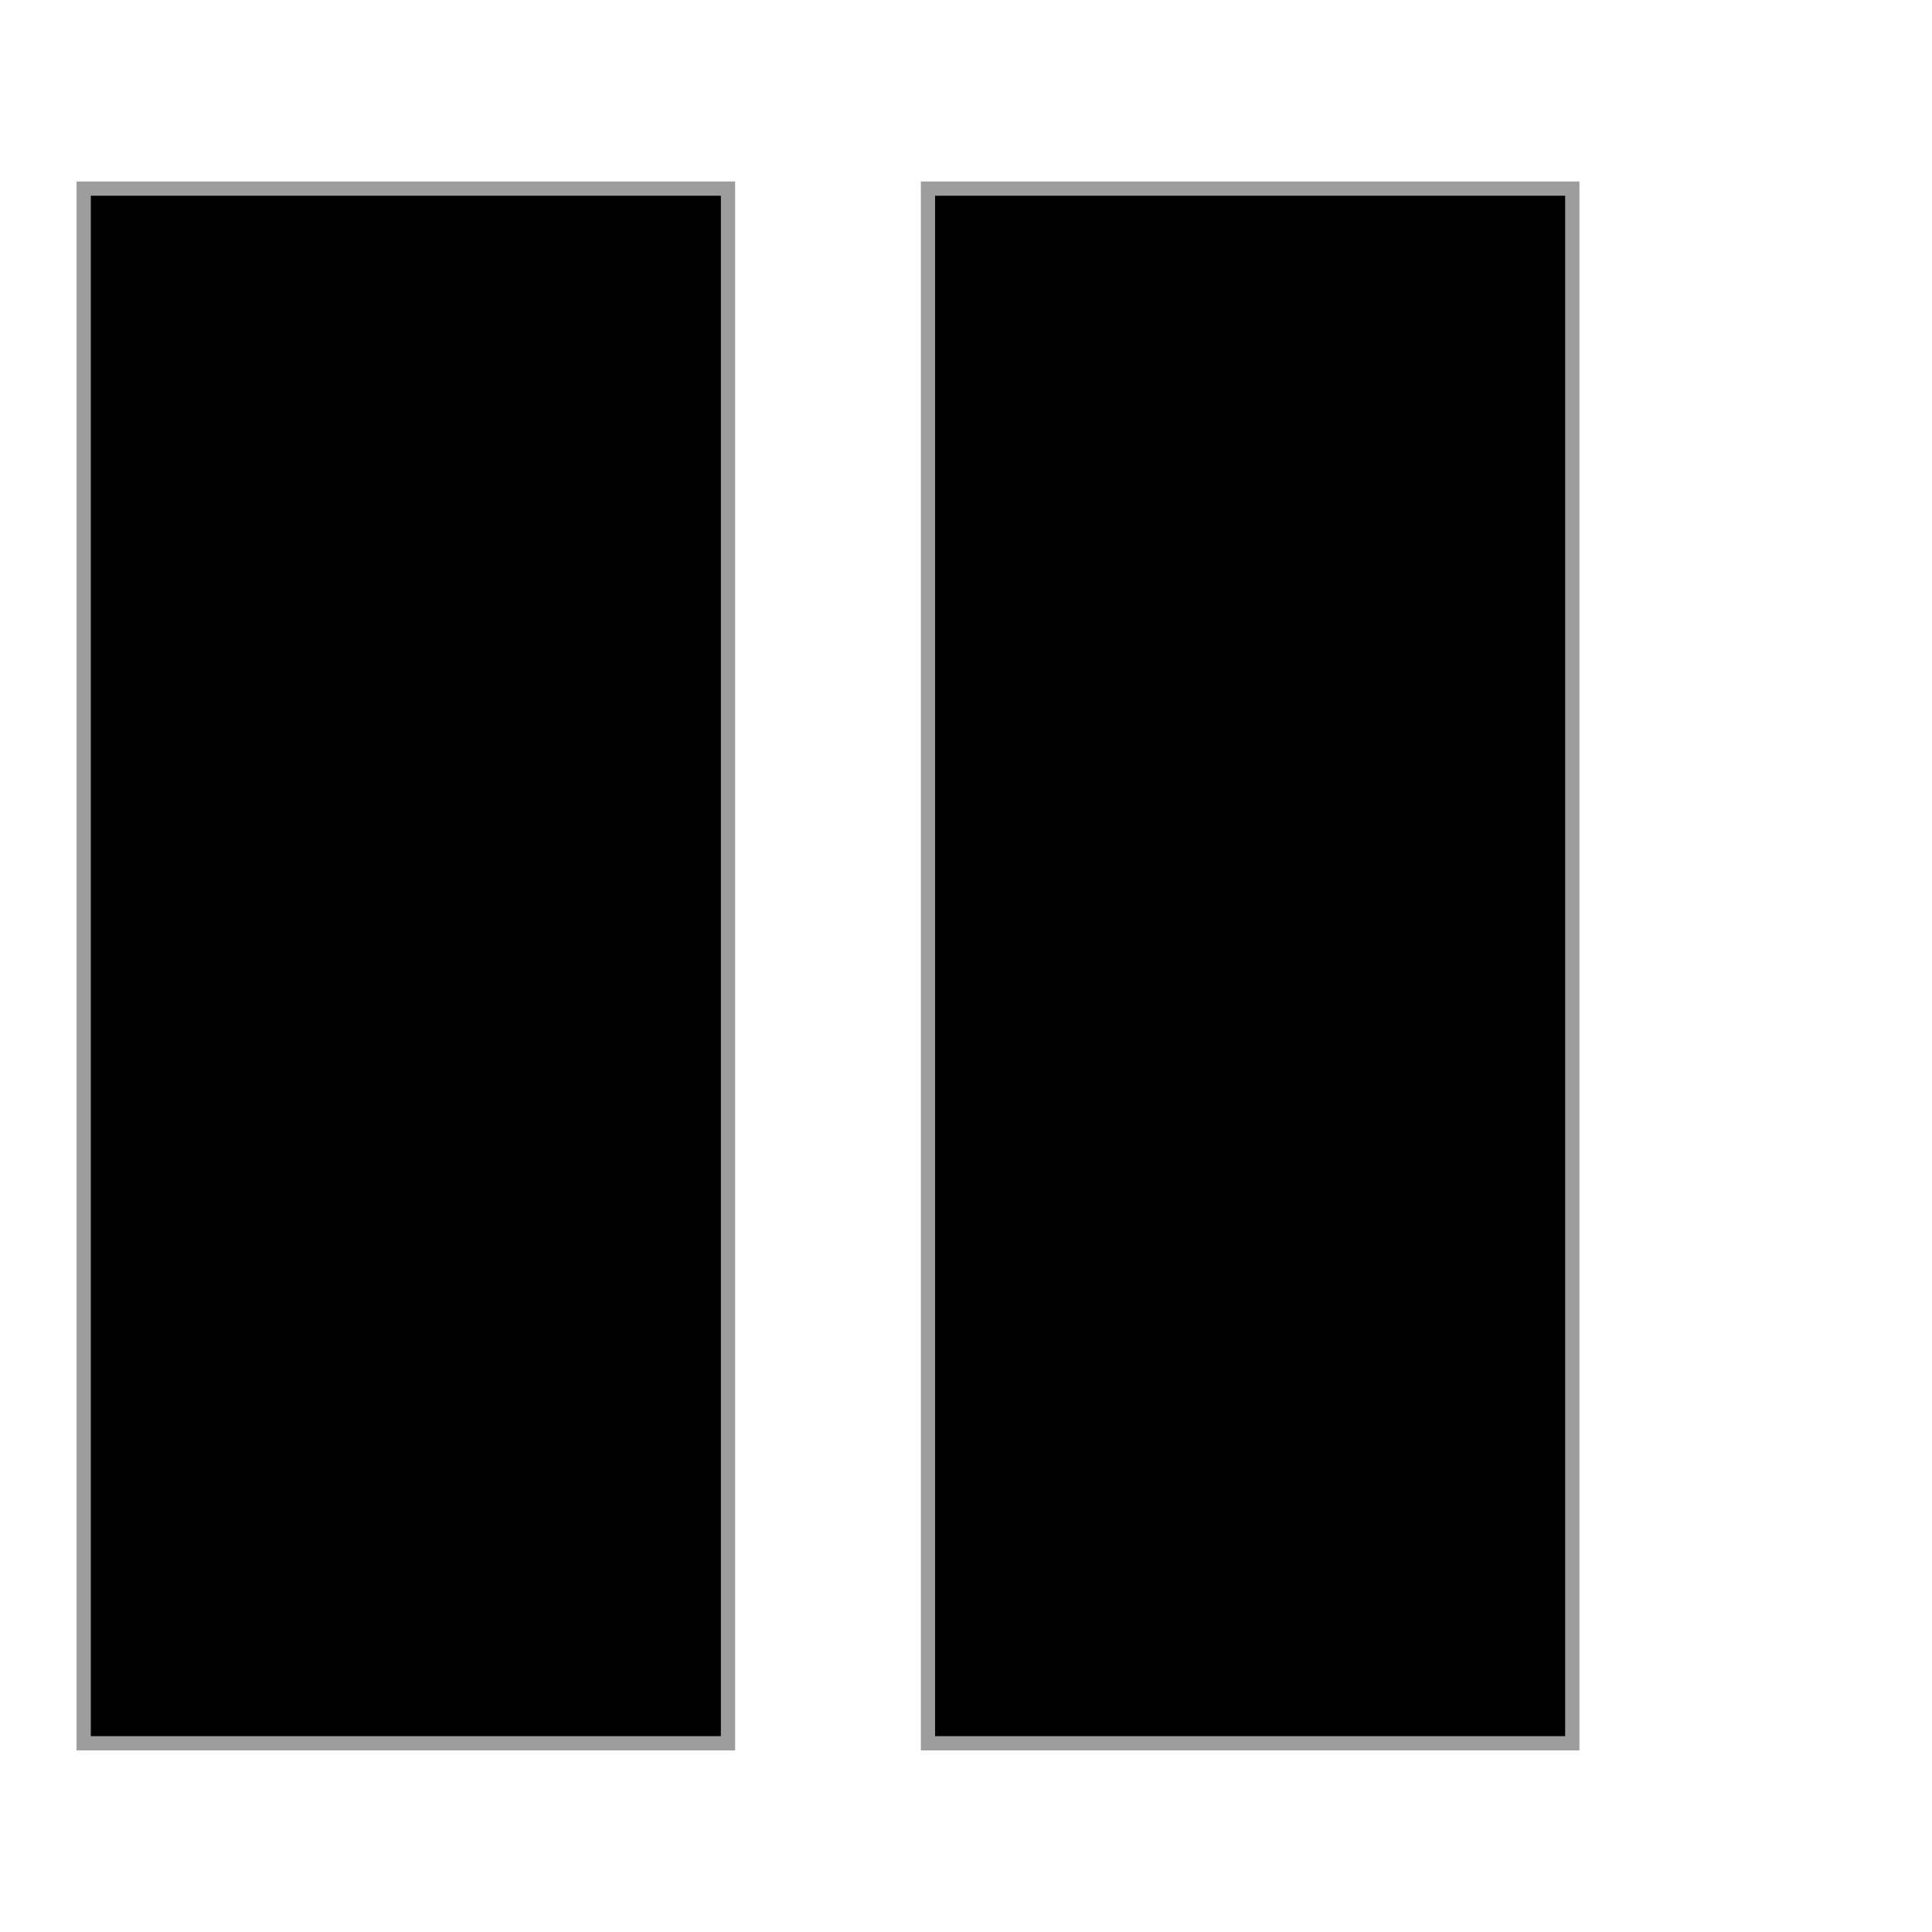
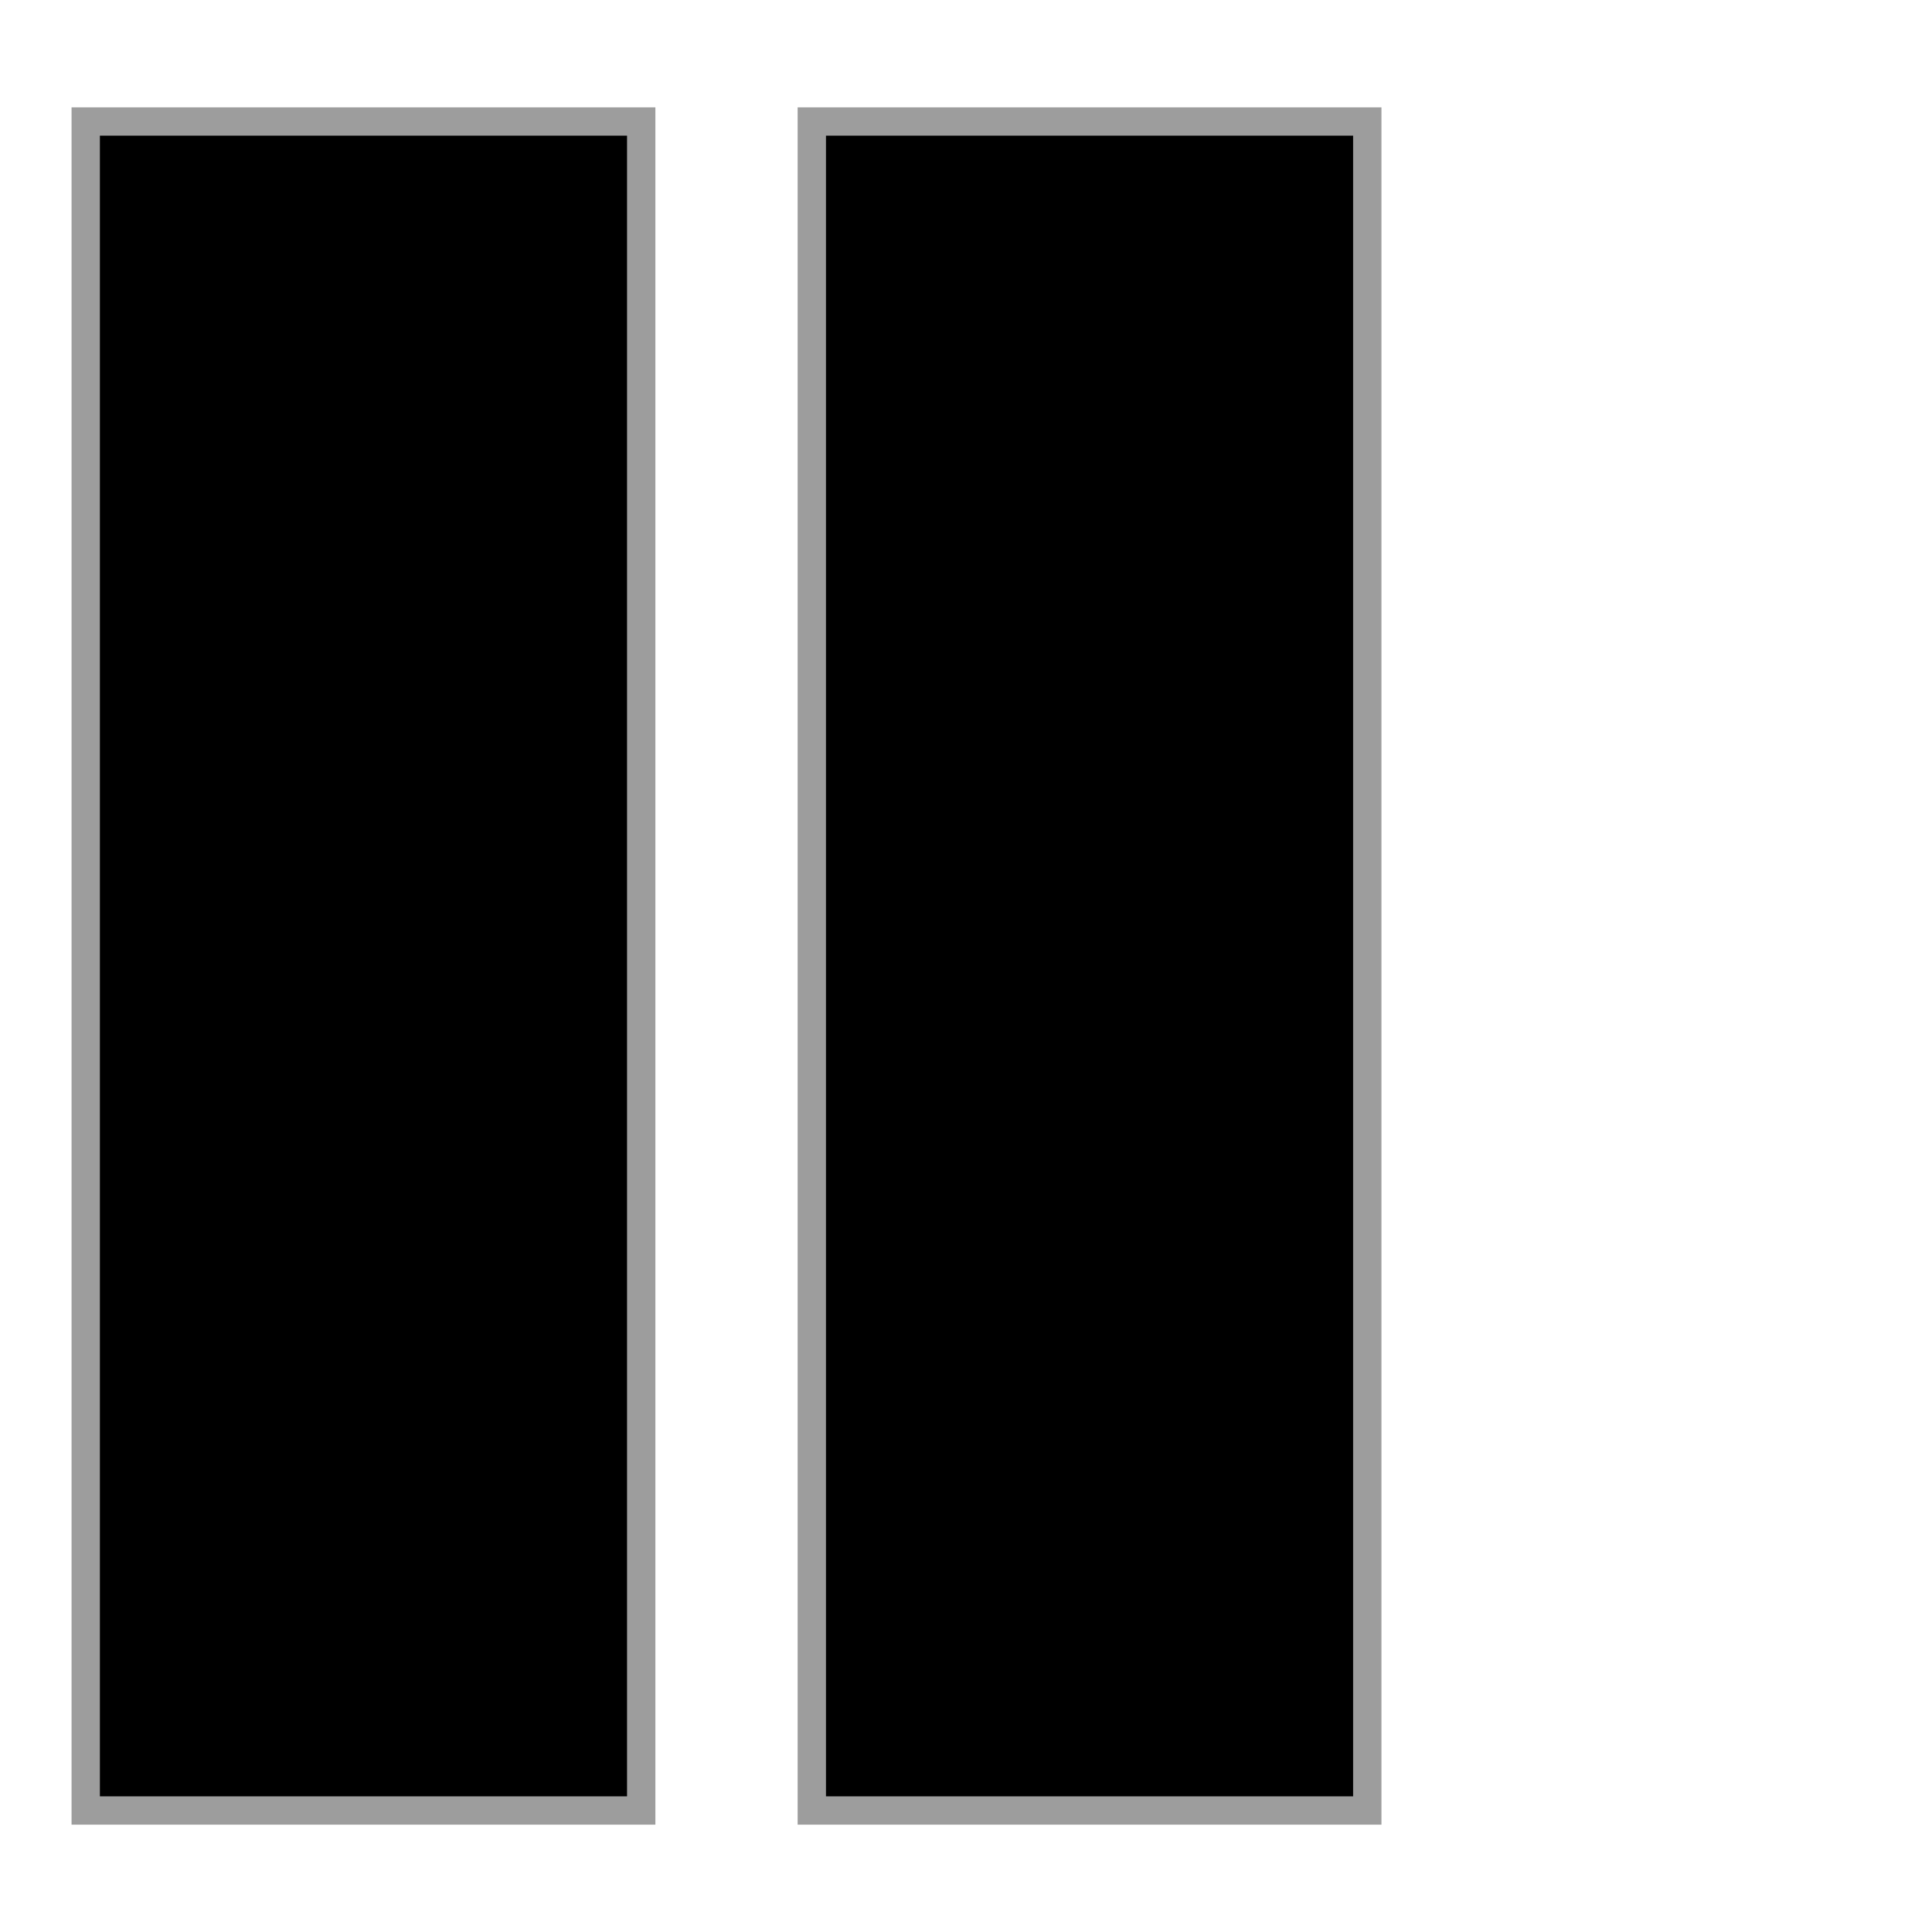
- <svg xmlns="http://www.w3.org/2000/svg" width="16px" height="16px" id="svg3823" version="1.1">
+ <svg xmlns="http://www.w3.org/2000/svg" width="27" height="27" id="svg3823" version="1.1">
  <defs id="defs3825" />
-   <g id="layer1">
-     <rect style="fill:#000000;fill-opacity:1;stroke:#9d9d9d;stroke-width:0.118;stroke-miterlimit:4;stroke-opacity:1;stroke-dasharray:none" id="rect4384" width="5.336" height="12.875" x="0.693" y="1.562" />
-     <rect style="fill:#000000;fill-opacity:1;stroke:#9d9d9d;stroke-width:0.118;stroke-miterlimit:4;stroke-opacity:1;stroke-dasharray:none" id="rect4384-7" width="5.336" height="12.875" x="7.685" y="1.562" />
+   <g id="layer1" transform="translate(0,11)">
+     <rect style="fill:#000000;fill-opacity:1;stroke:#9d9d9d;stroke-width:0.396;stroke-miterlimit:4;stroke-opacity:1;stroke-dasharray:none" id="rect4958" width="7.763" height="23.604" x="1.198" y="-9.302" />
+     <rect style="fill:#000000;fill-opacity:1;stroke:#9d9d9d;stroke-width:0.396;stroke-miterlimit:4;stroke-opacity:1;stroke-dasharray:none" id="rect4958-6" width="7.763" height="23.604" x="11.345" y="-9.302" />
  </g>
</svg>
